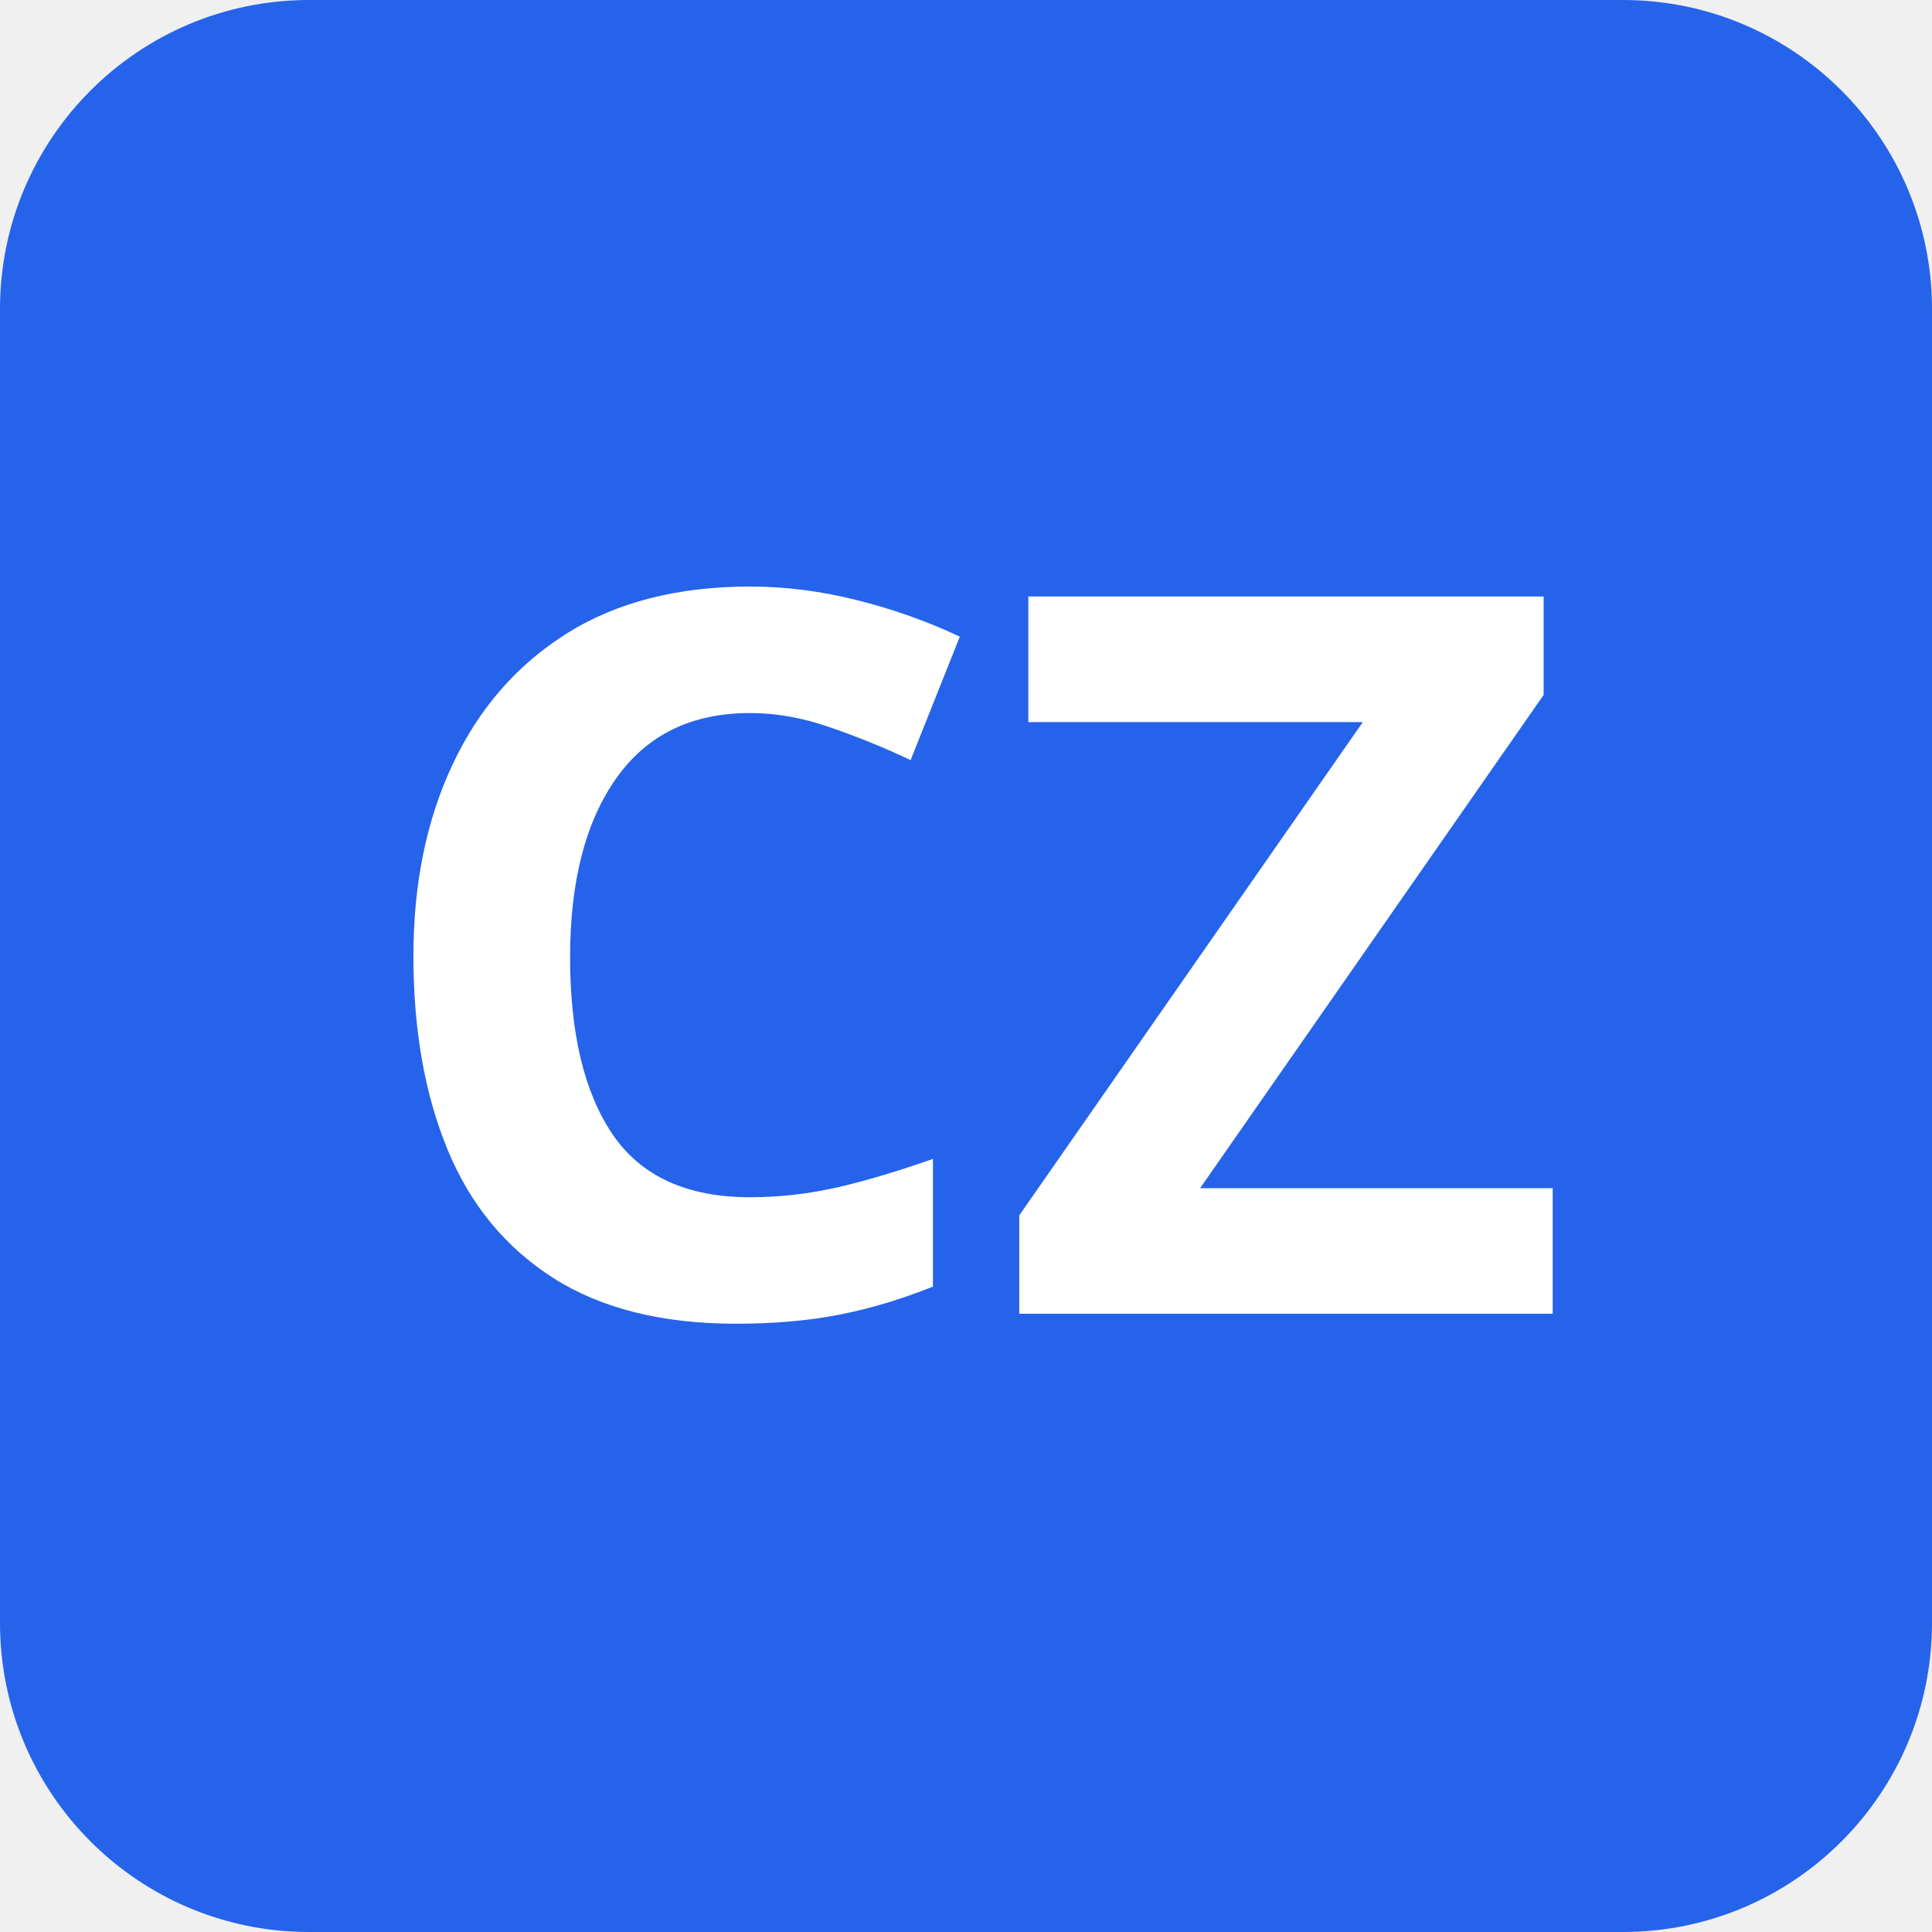
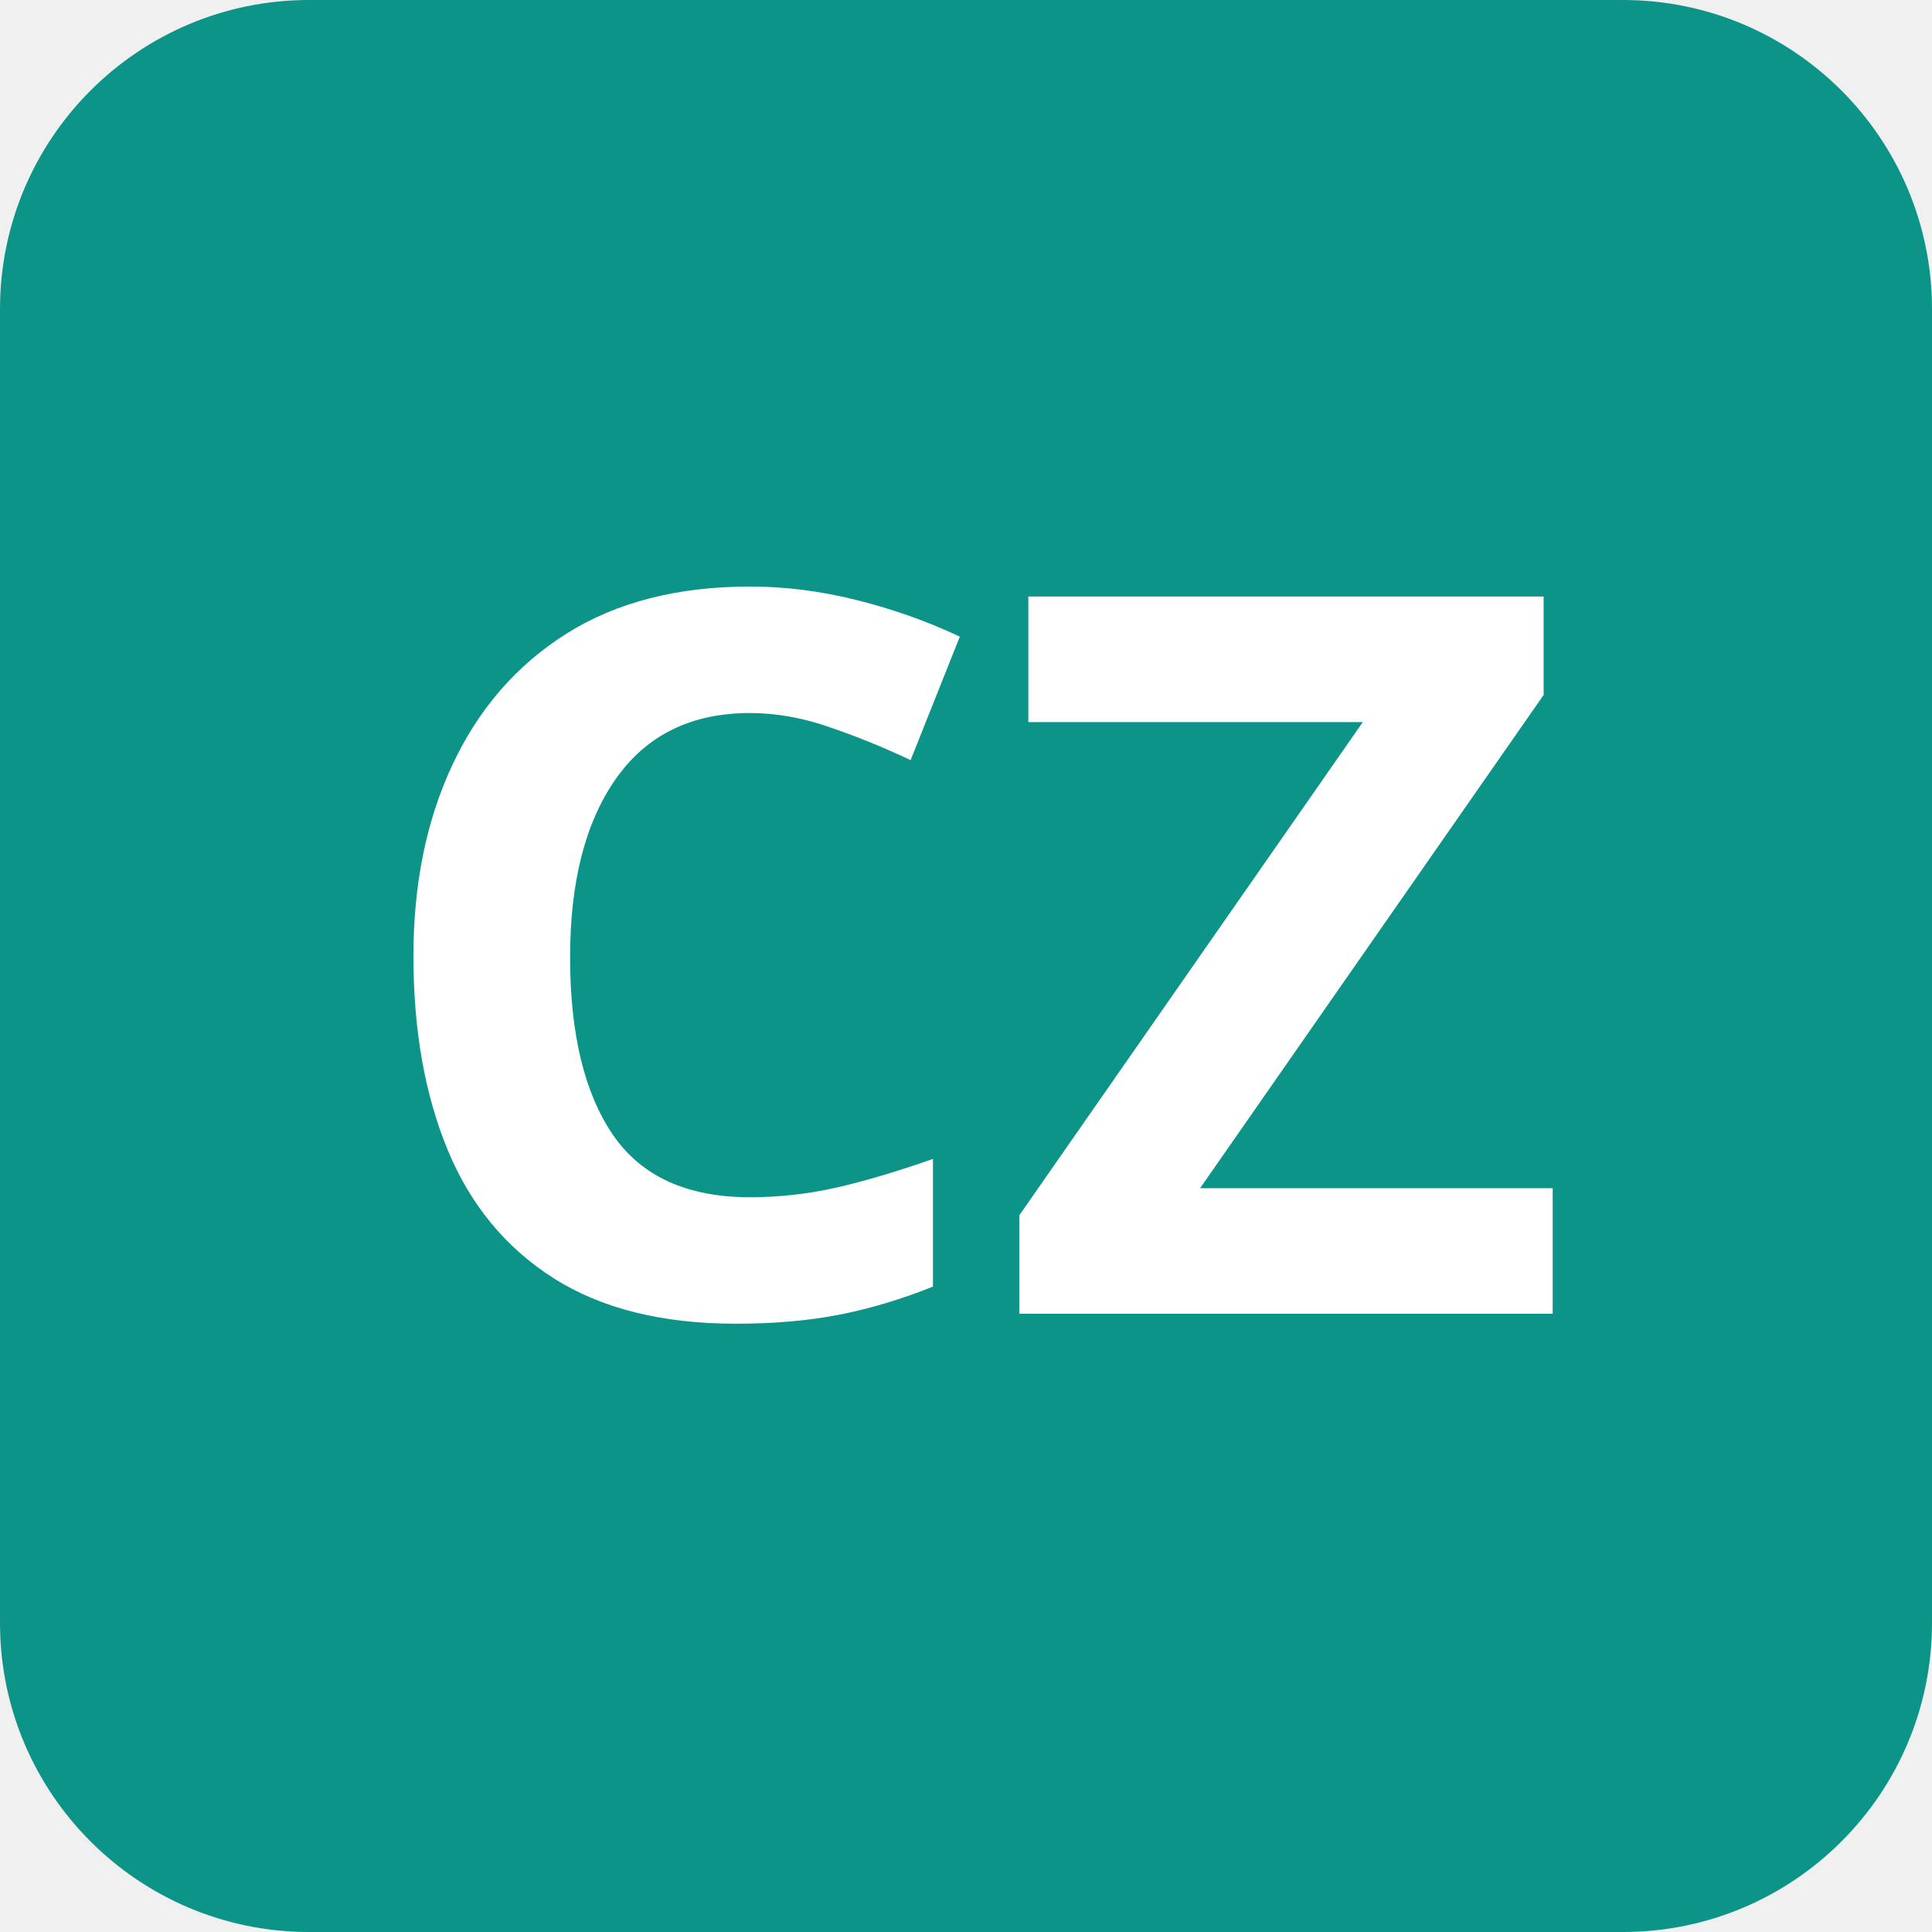
<svg xmlns="http://www.w3.org/2000/svg" viewBox="0 0 100 100">
-   <rect width="100" height="100" rx="16" fill="#2563eb" />
+   <rect width="100" height="100" rx="16" fill="#0d9488" />
  <text x="50" y="68" font-family="system-ui, sans-serif" font-size="52" font-weight="700" fill="white" text-anchor="middle">CZ</text>
</svg>
